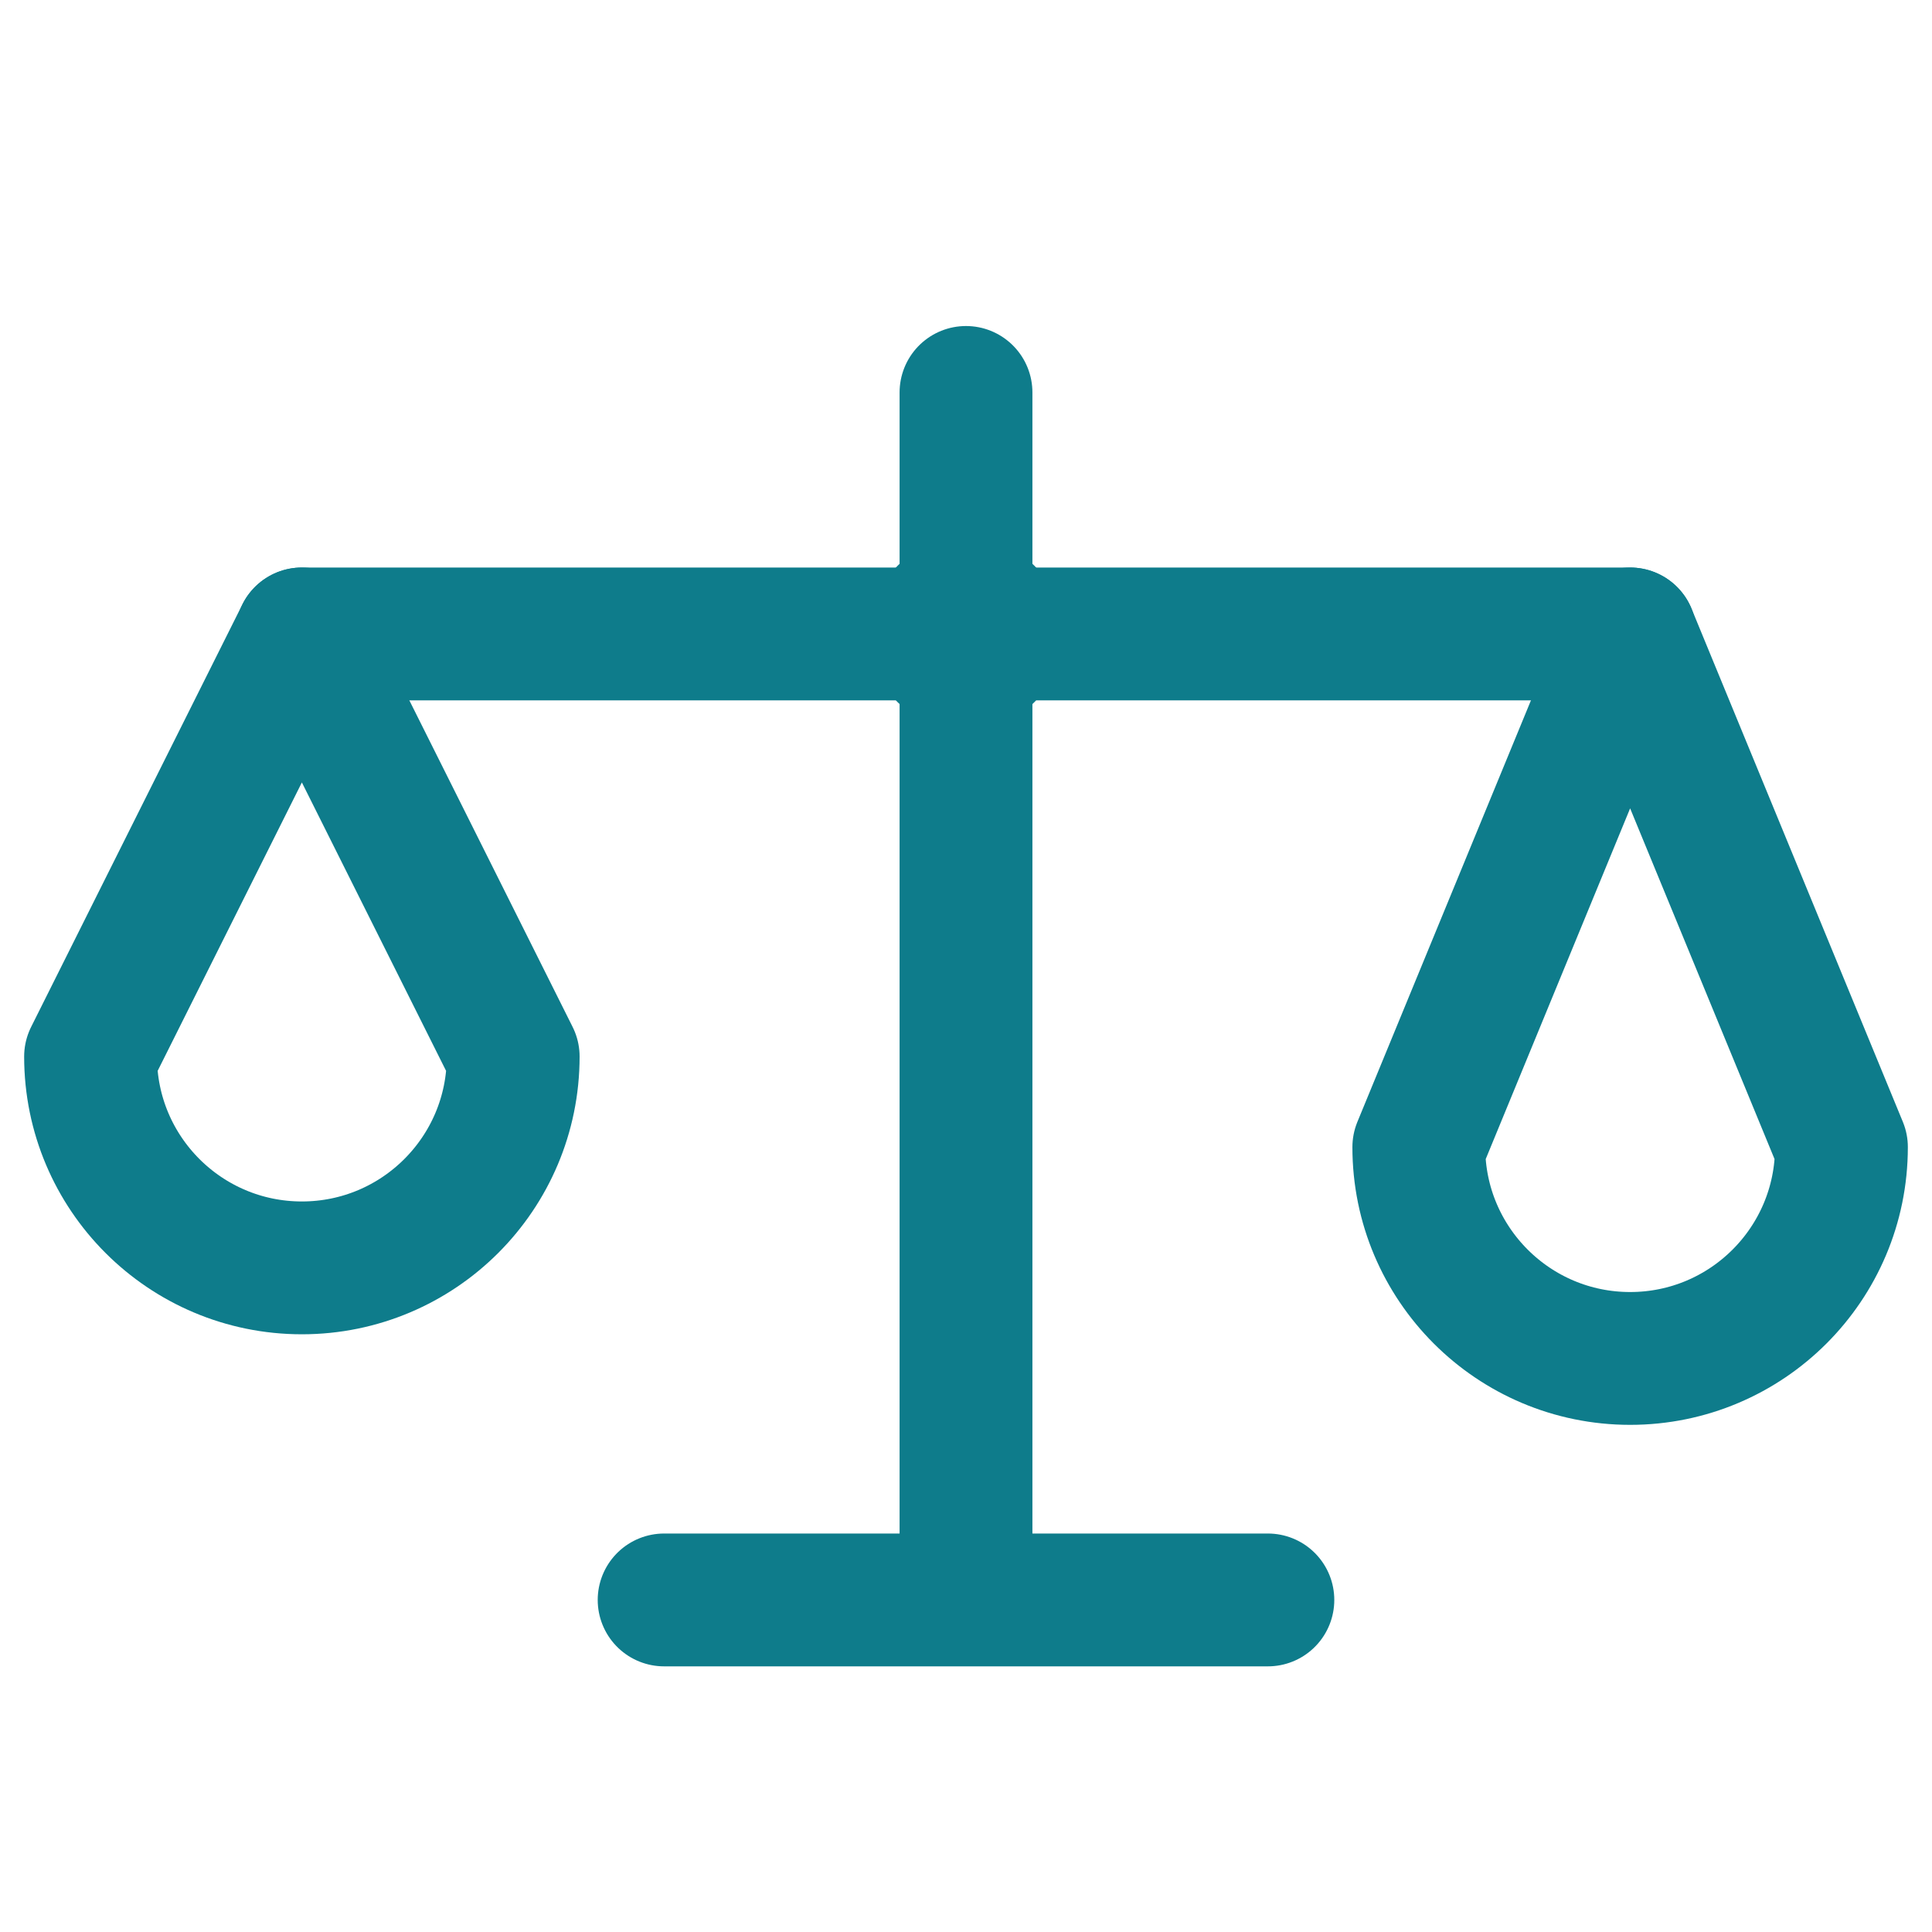
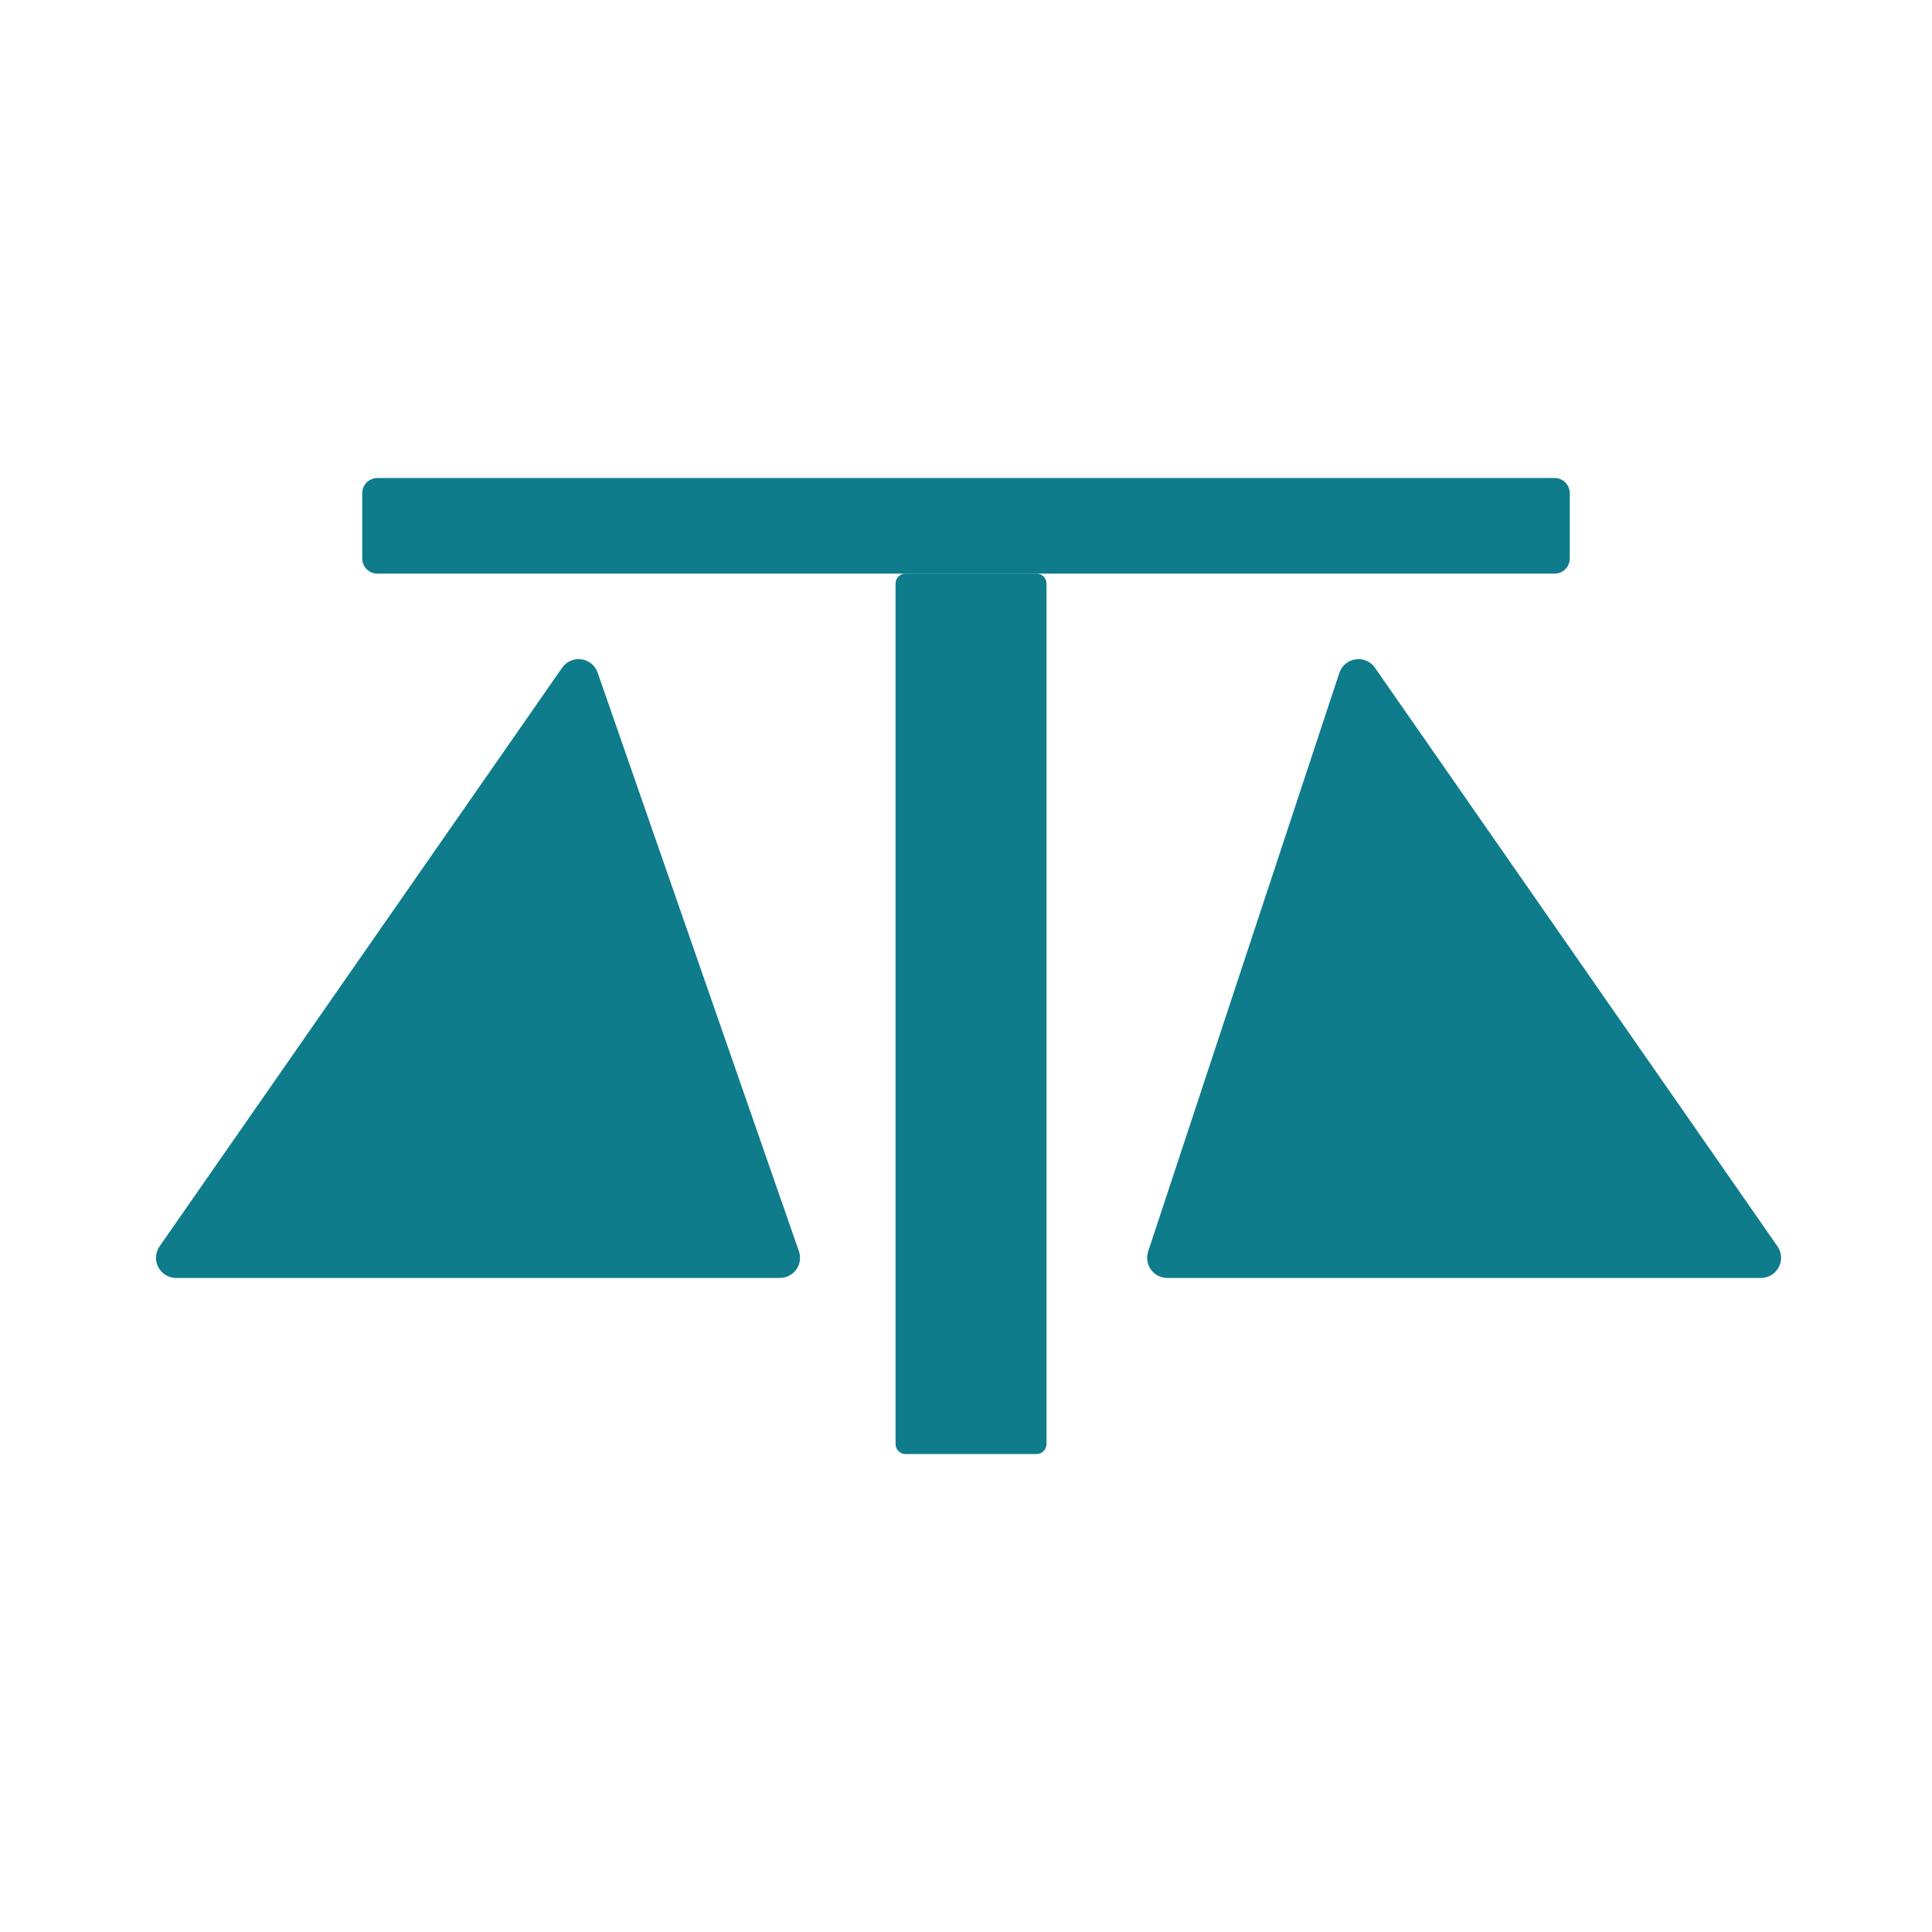
- <svg xmlns="http://www.w3.org/2000/svg" viewBox="0 0 32 32" fill="none" stroke="#0e7c8b" stroke-width="2.2" stroke-linecap="round" stroke-linejoin="round">
-   <path d="M16 6.5v19" />
-   <path d="M11 26.5h10" />
-   <path d="M5 10.5h22" />
-   <circle cx="16" cy="10.5" r="1.6" fill="#0e7c8b" stroke="none" />
-   <path d="M5 10.5 1.5 17.5a3.5 3.5 0 0 0 7 0Z" />
-   <path d="M27 10.5 23.5 19a3.5 3.5 0 0 0 7 0Z" />
+ <svg xmlns="http://www.w3.org/2000/svg" viewBox="4 4 24 24" fill="#0e7c8b" stroke="#0e7c8b" stroke-linejoin="round">
+   <path d="M6.188 19.625 11.188 12.438 13.688 19.625Z" stroke-width="0.5" />
+   <path d="M18.5 19.625 20.875 12.438 25.875 19.625Z" stroke-width="0.5" />
+   <rect x="8.5" y="9.938" width="15" height="1.188" rx="0.188" stroke="none" />
+   <rect x="15.125" y="11.125" width="1.875" height="10.938" rx="0.125" stroke="none" />
</svg>
